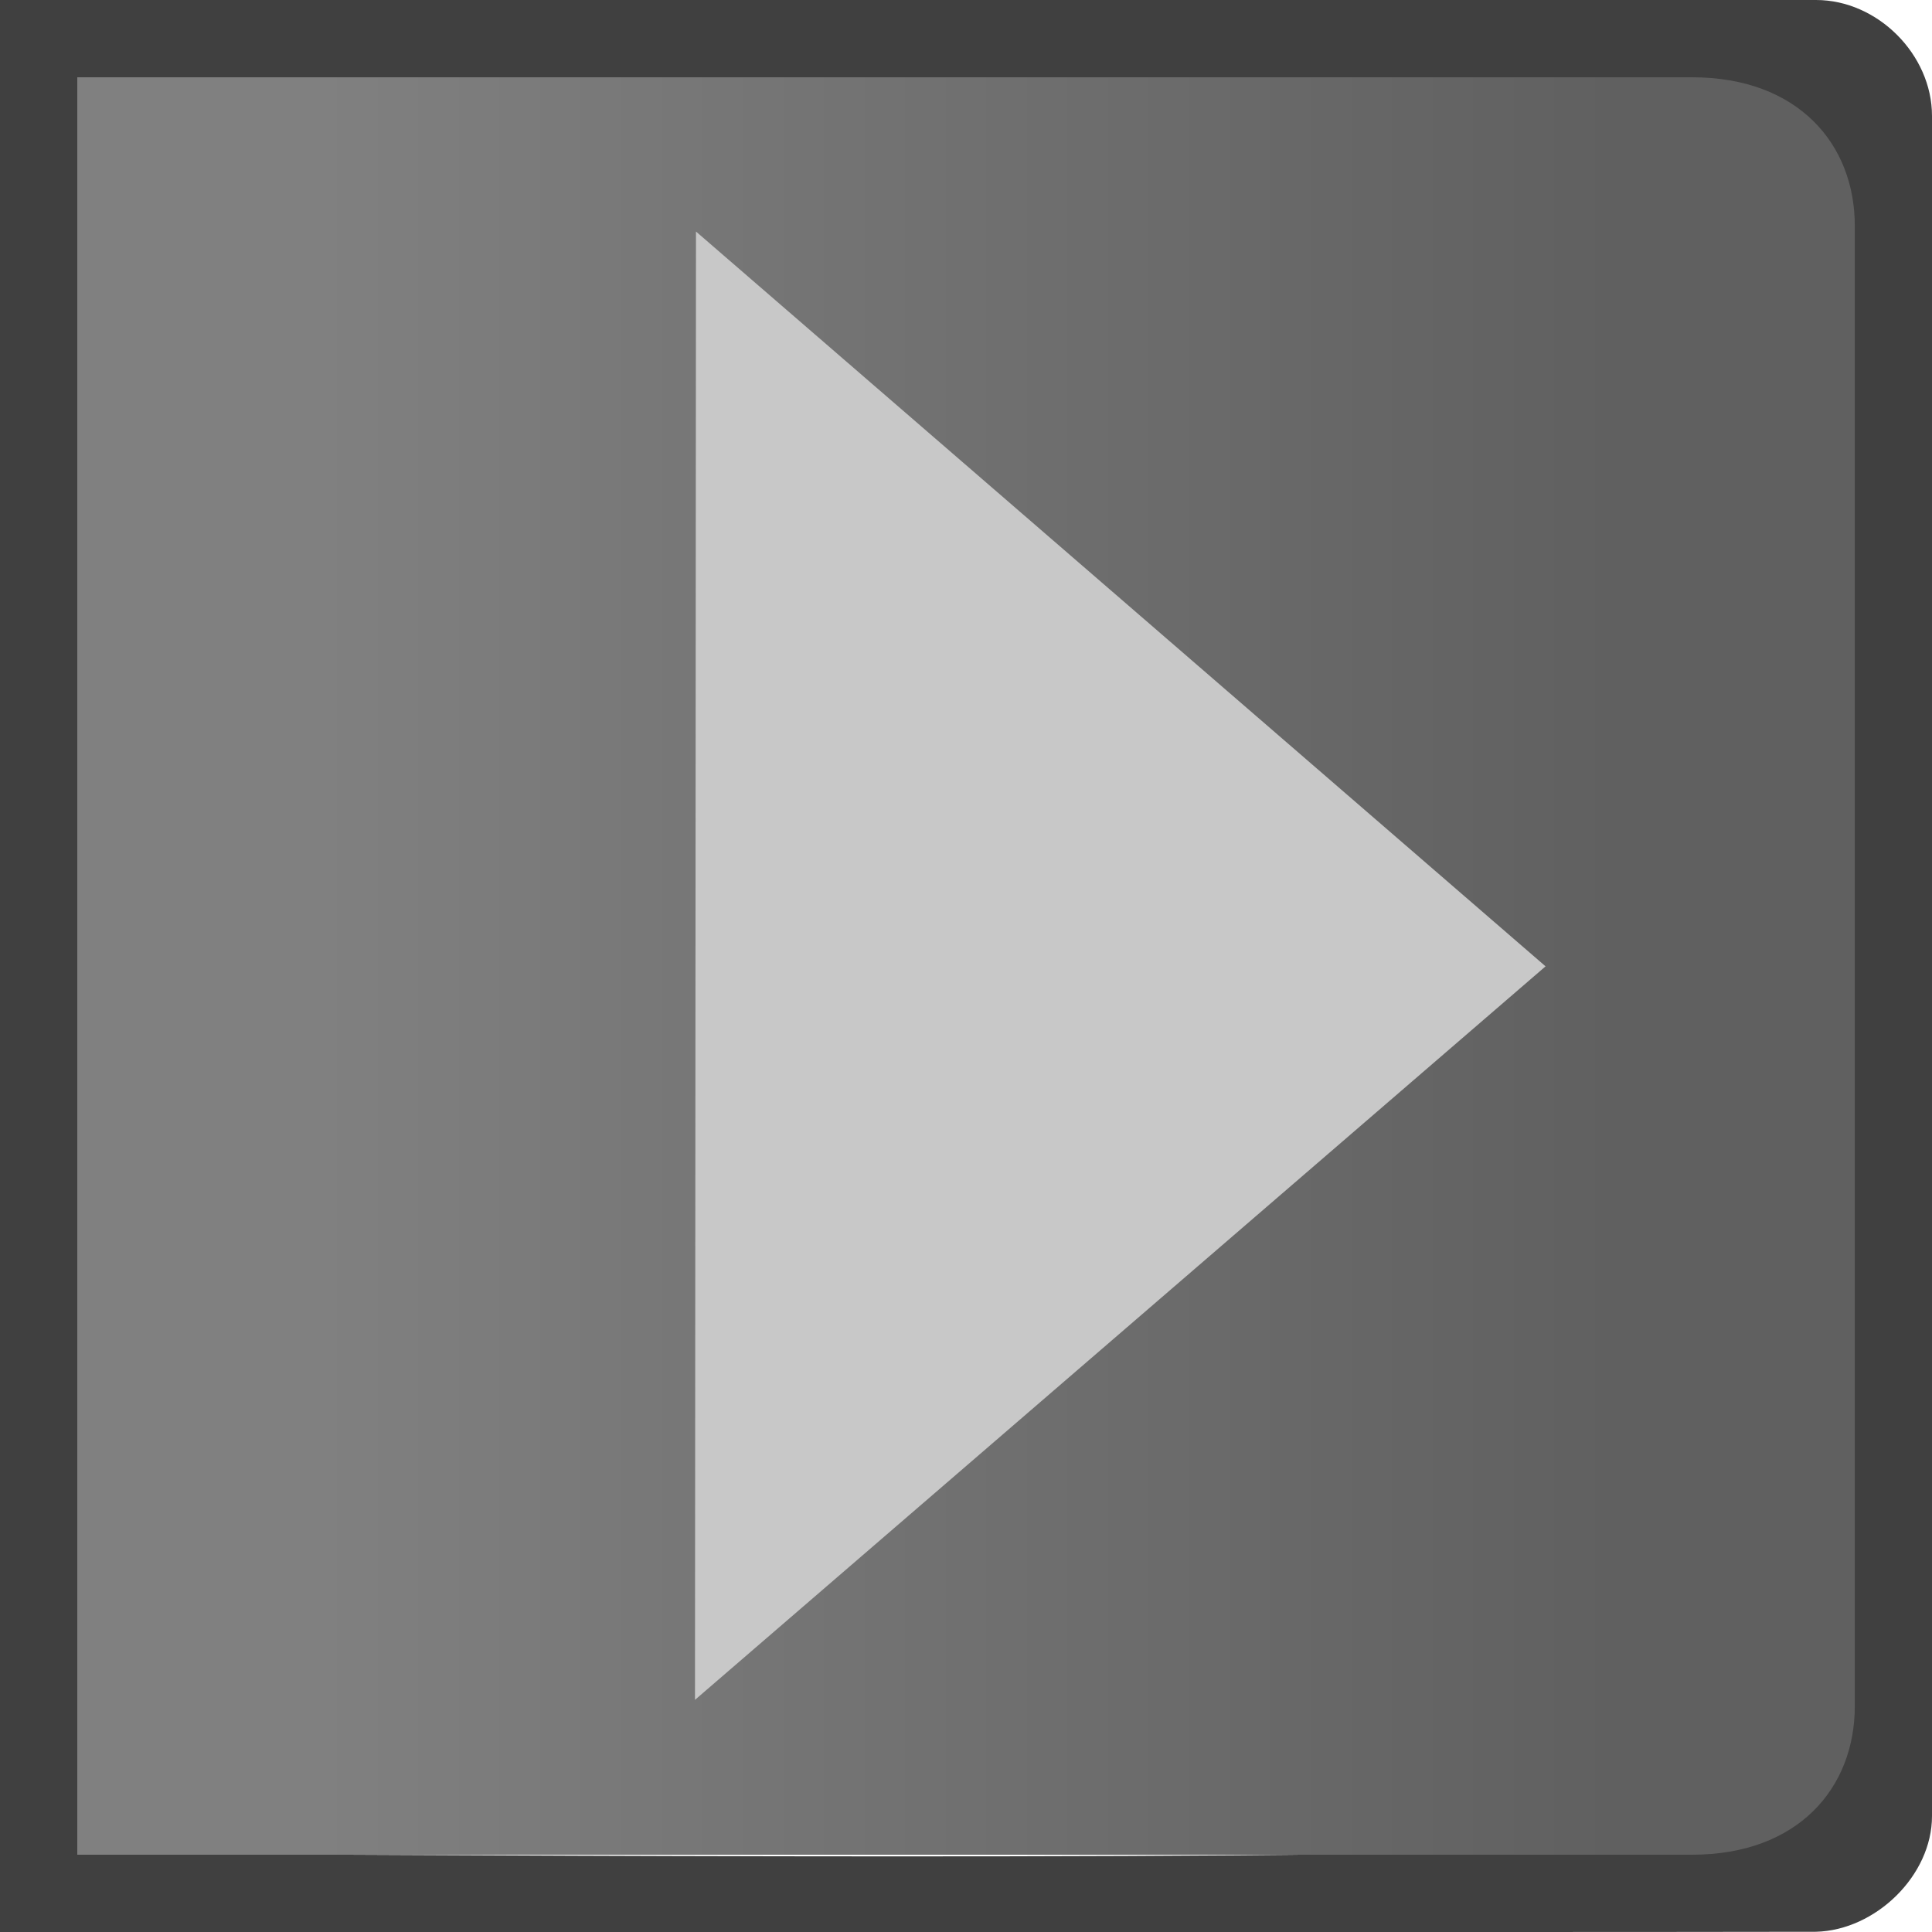
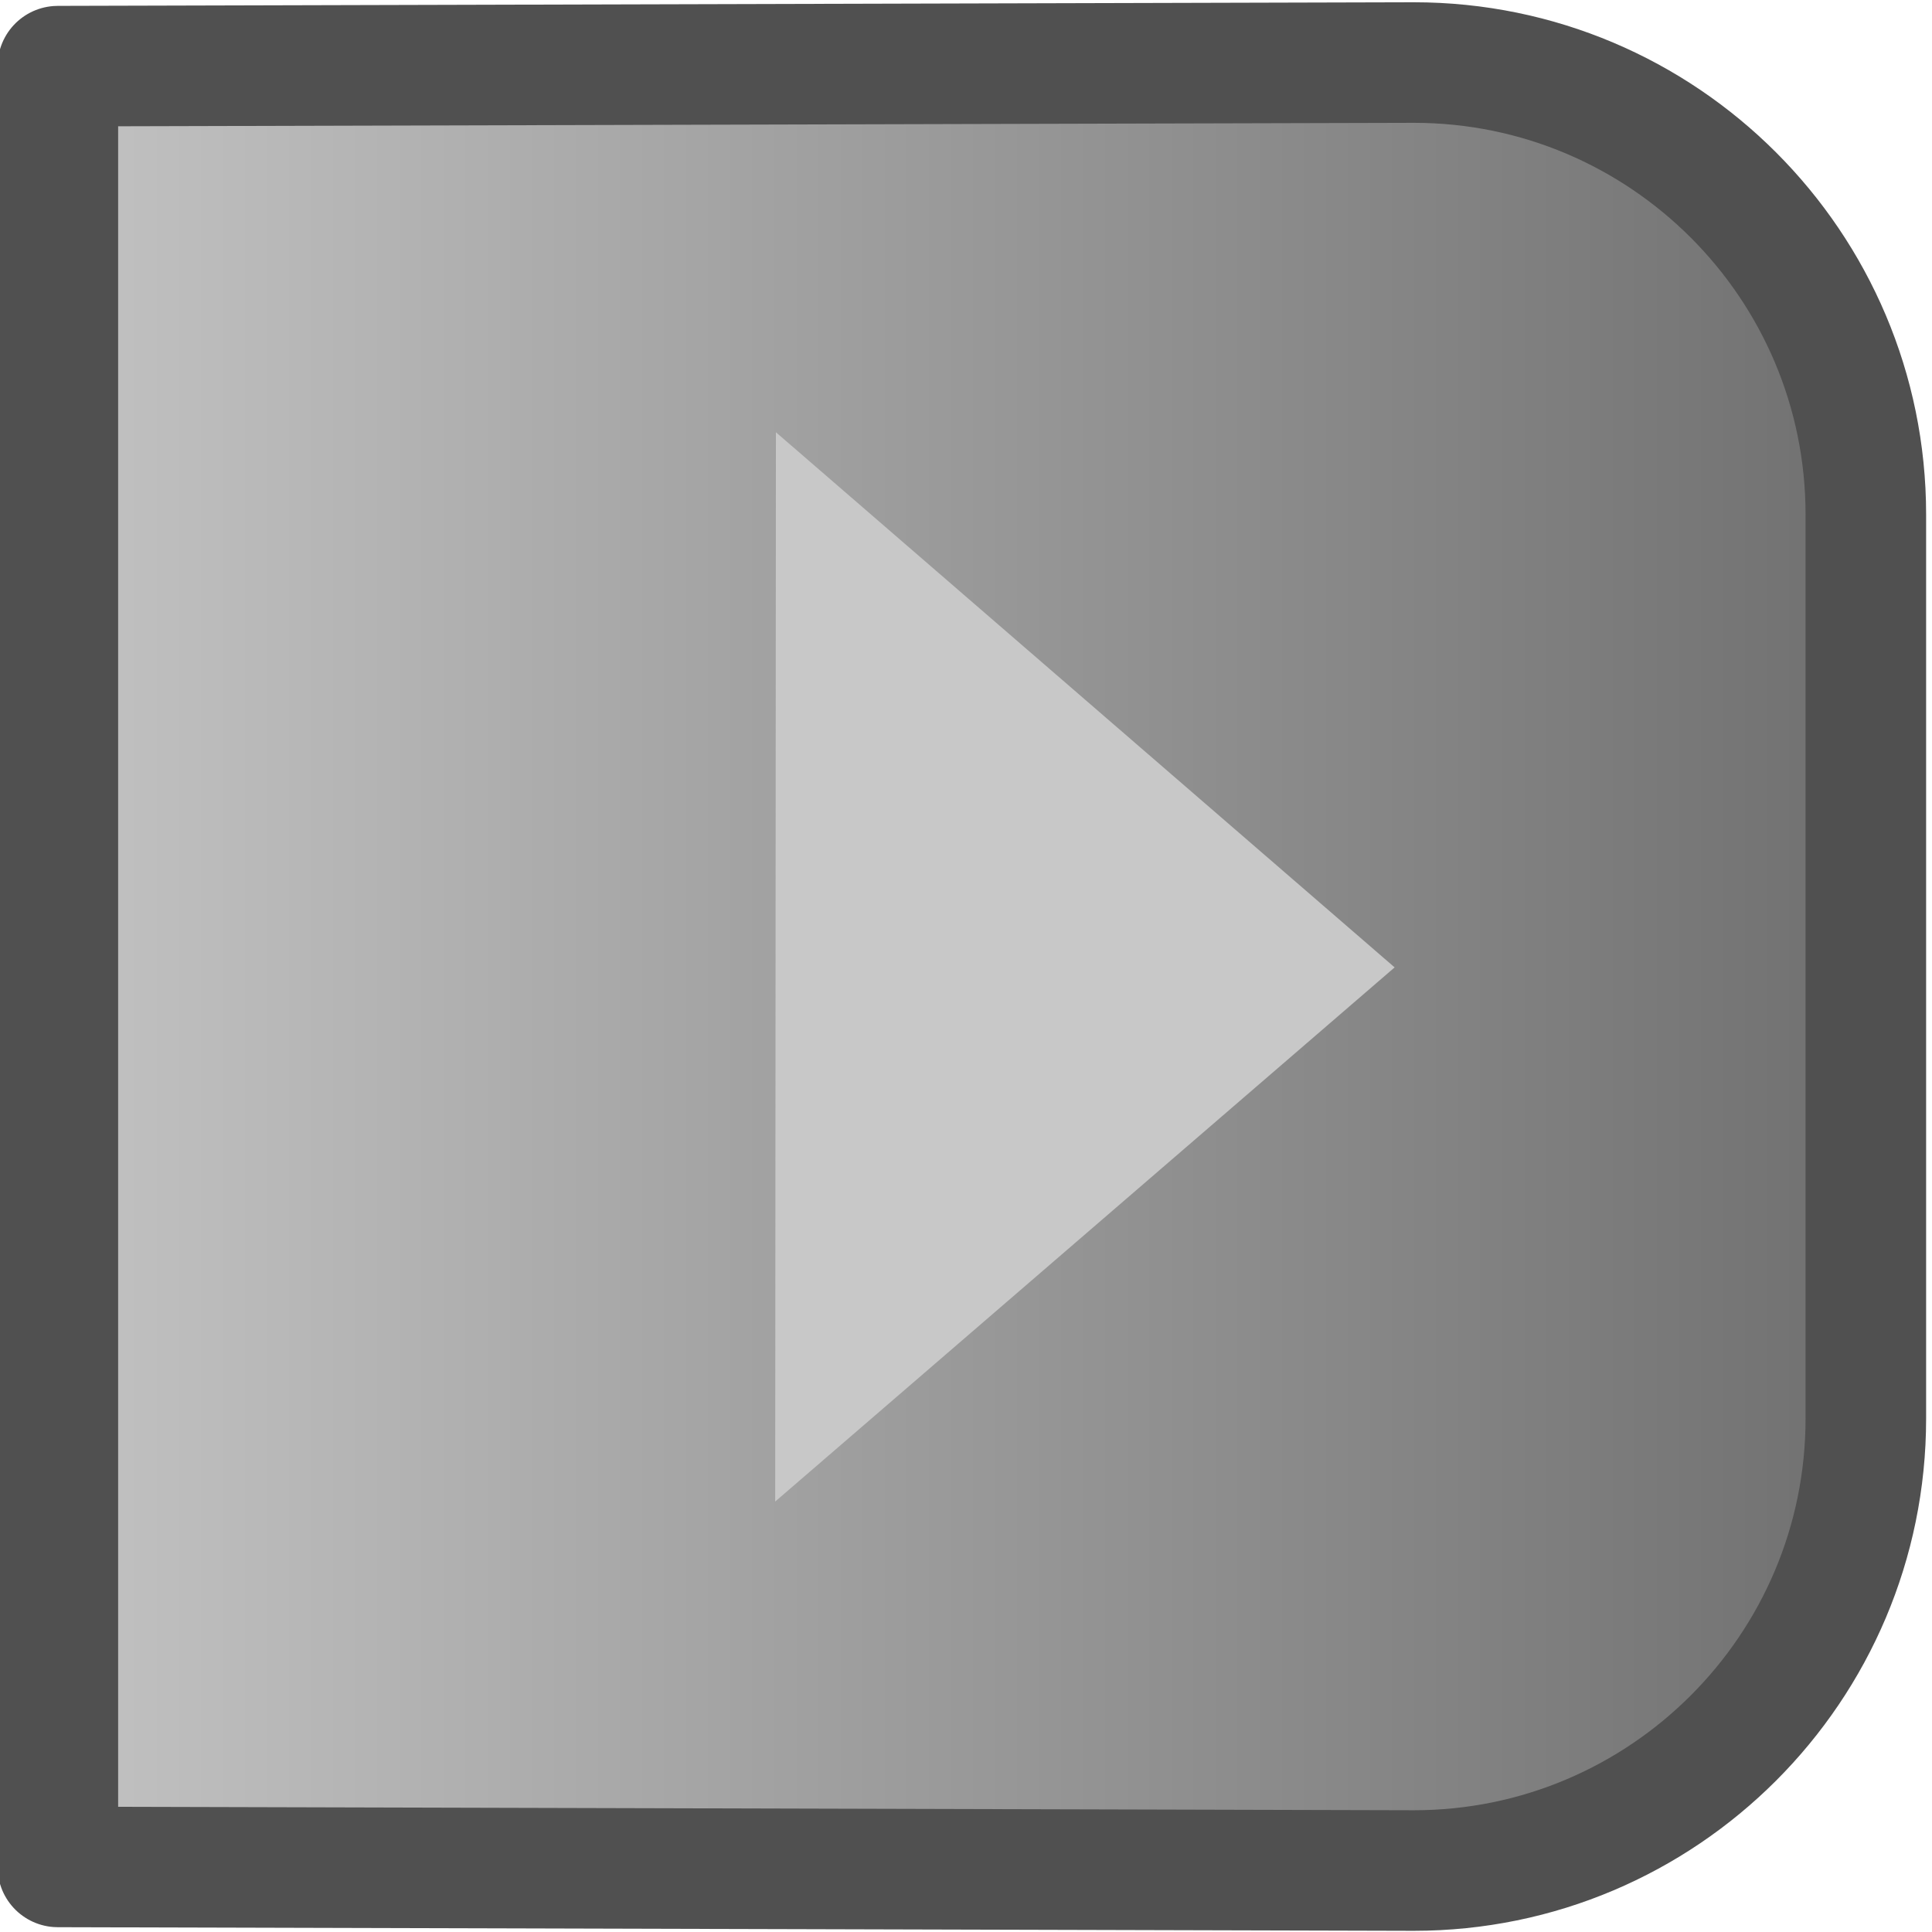
- <svg xmlns="http://www.w3.org/2000/svg" width="100%" height="100%" viewBox="0 0 25 25" version="1.1" xml:space="preserve" style="fill-rule:evenodd;clip-rule:evenodd;stroke-linejoin:round;stroke-miterlimit:2;">
-   <path id="path6" d="M-0,0l0,25l19.5,-0c0.075,0 3.923,-0.001 4,-0.003c0.77,-0.02 1.5,-0.727 1.5,-1.497l-0,-22c0,-0.795 -0.705,-1.5 -1.5,-1.5l-23.5,0Zm1.5,21.5l-0,-18.667c0,-0.277 1.169,-1.5 2,-1.5l0,-0.133c0.831,0 17.5,0.023 17.5,0.3l0,22.333c0,0.277 -15.669,0.167 -16.5,0.167c-0.831,0 -3,-1.669 -3,-2.5Z" style="fill:#404040;fill-rule:nonzero;" />
-   <g id="rect2">
-     <path d="M1,1l20.895,-0c1.37,0 2.106,0.862 2.106,1.923l0,19.154c0,1.061 -0.735,1.923 -2.106,1.923l-20.895,0l-0,-23Z" style="fill:url(#_Linear1);" />
-     <path d="M20,12.504l-11.007,9.492l0.013,-19l10.993,9.508l0.001,0Z" style="fill:#c8c8c8;" />
-   </g>
+ <svg xmlns="http://www.w3.org/2000/svg" width="100%" height="100%" viewBox="0 0 19325 19325" version="1.1" xml:space="preserve" style="fill-rule:evenodd;clip-rule:evenodd;stroke-linecap:round;stroke-linejoin:round;stroke-miterlimit:1.5;">
+   <path d="M578.7,661.804l13563.367,-36.163c2495.296,0 4521.129,2025.833 4521.129,4521.129l0,9042.238c0,2495.296 -2025.817,4521.129 -4521.129,4521.129l-13563.367,-36.162l-0,-18012.171Z" style="fill:url(#_Linear1);stroke:#505050;stroke-width:1205.92px;" />
+   <path d="M13950.225,9676.129l-6196.475,5343.525l7.308,-10696.113l6188.438,5352.571l0.729,0l0,0.017Z" style="fill:#c8c8c8;" />
  <defs>
-     <linearGradient id="_Linear1" x1="0" y1="0" x2="1" y2="0" gradientUnits="userSpaceOnUse" gradientTransform="matrix(16.99926,-0,0,16.99926,3.999869,11.39726)">
-       <stop offset="0" style="stop-color:#808080;stop-opacity:1" />
-       <stop offset="1" style="stop-color:#606060;stop-opacity:1" />
+     <linearGradient id="_Linear1" x1="0" y1="0" x2="1" y2="0" gradientUnits="userSpaceOnUse" gradientTransform="matrix(18084.491,-0,0,18084.491,578.7037,9921.065)">
+       <stop offset="0" style="stop-color:#c2c2c2;stop-opacity:1" />
+       <stop offset="1" style="stop-color:#707070;stop-opacity:1" />
    </linearGradient>
  </defs>
</svg>
